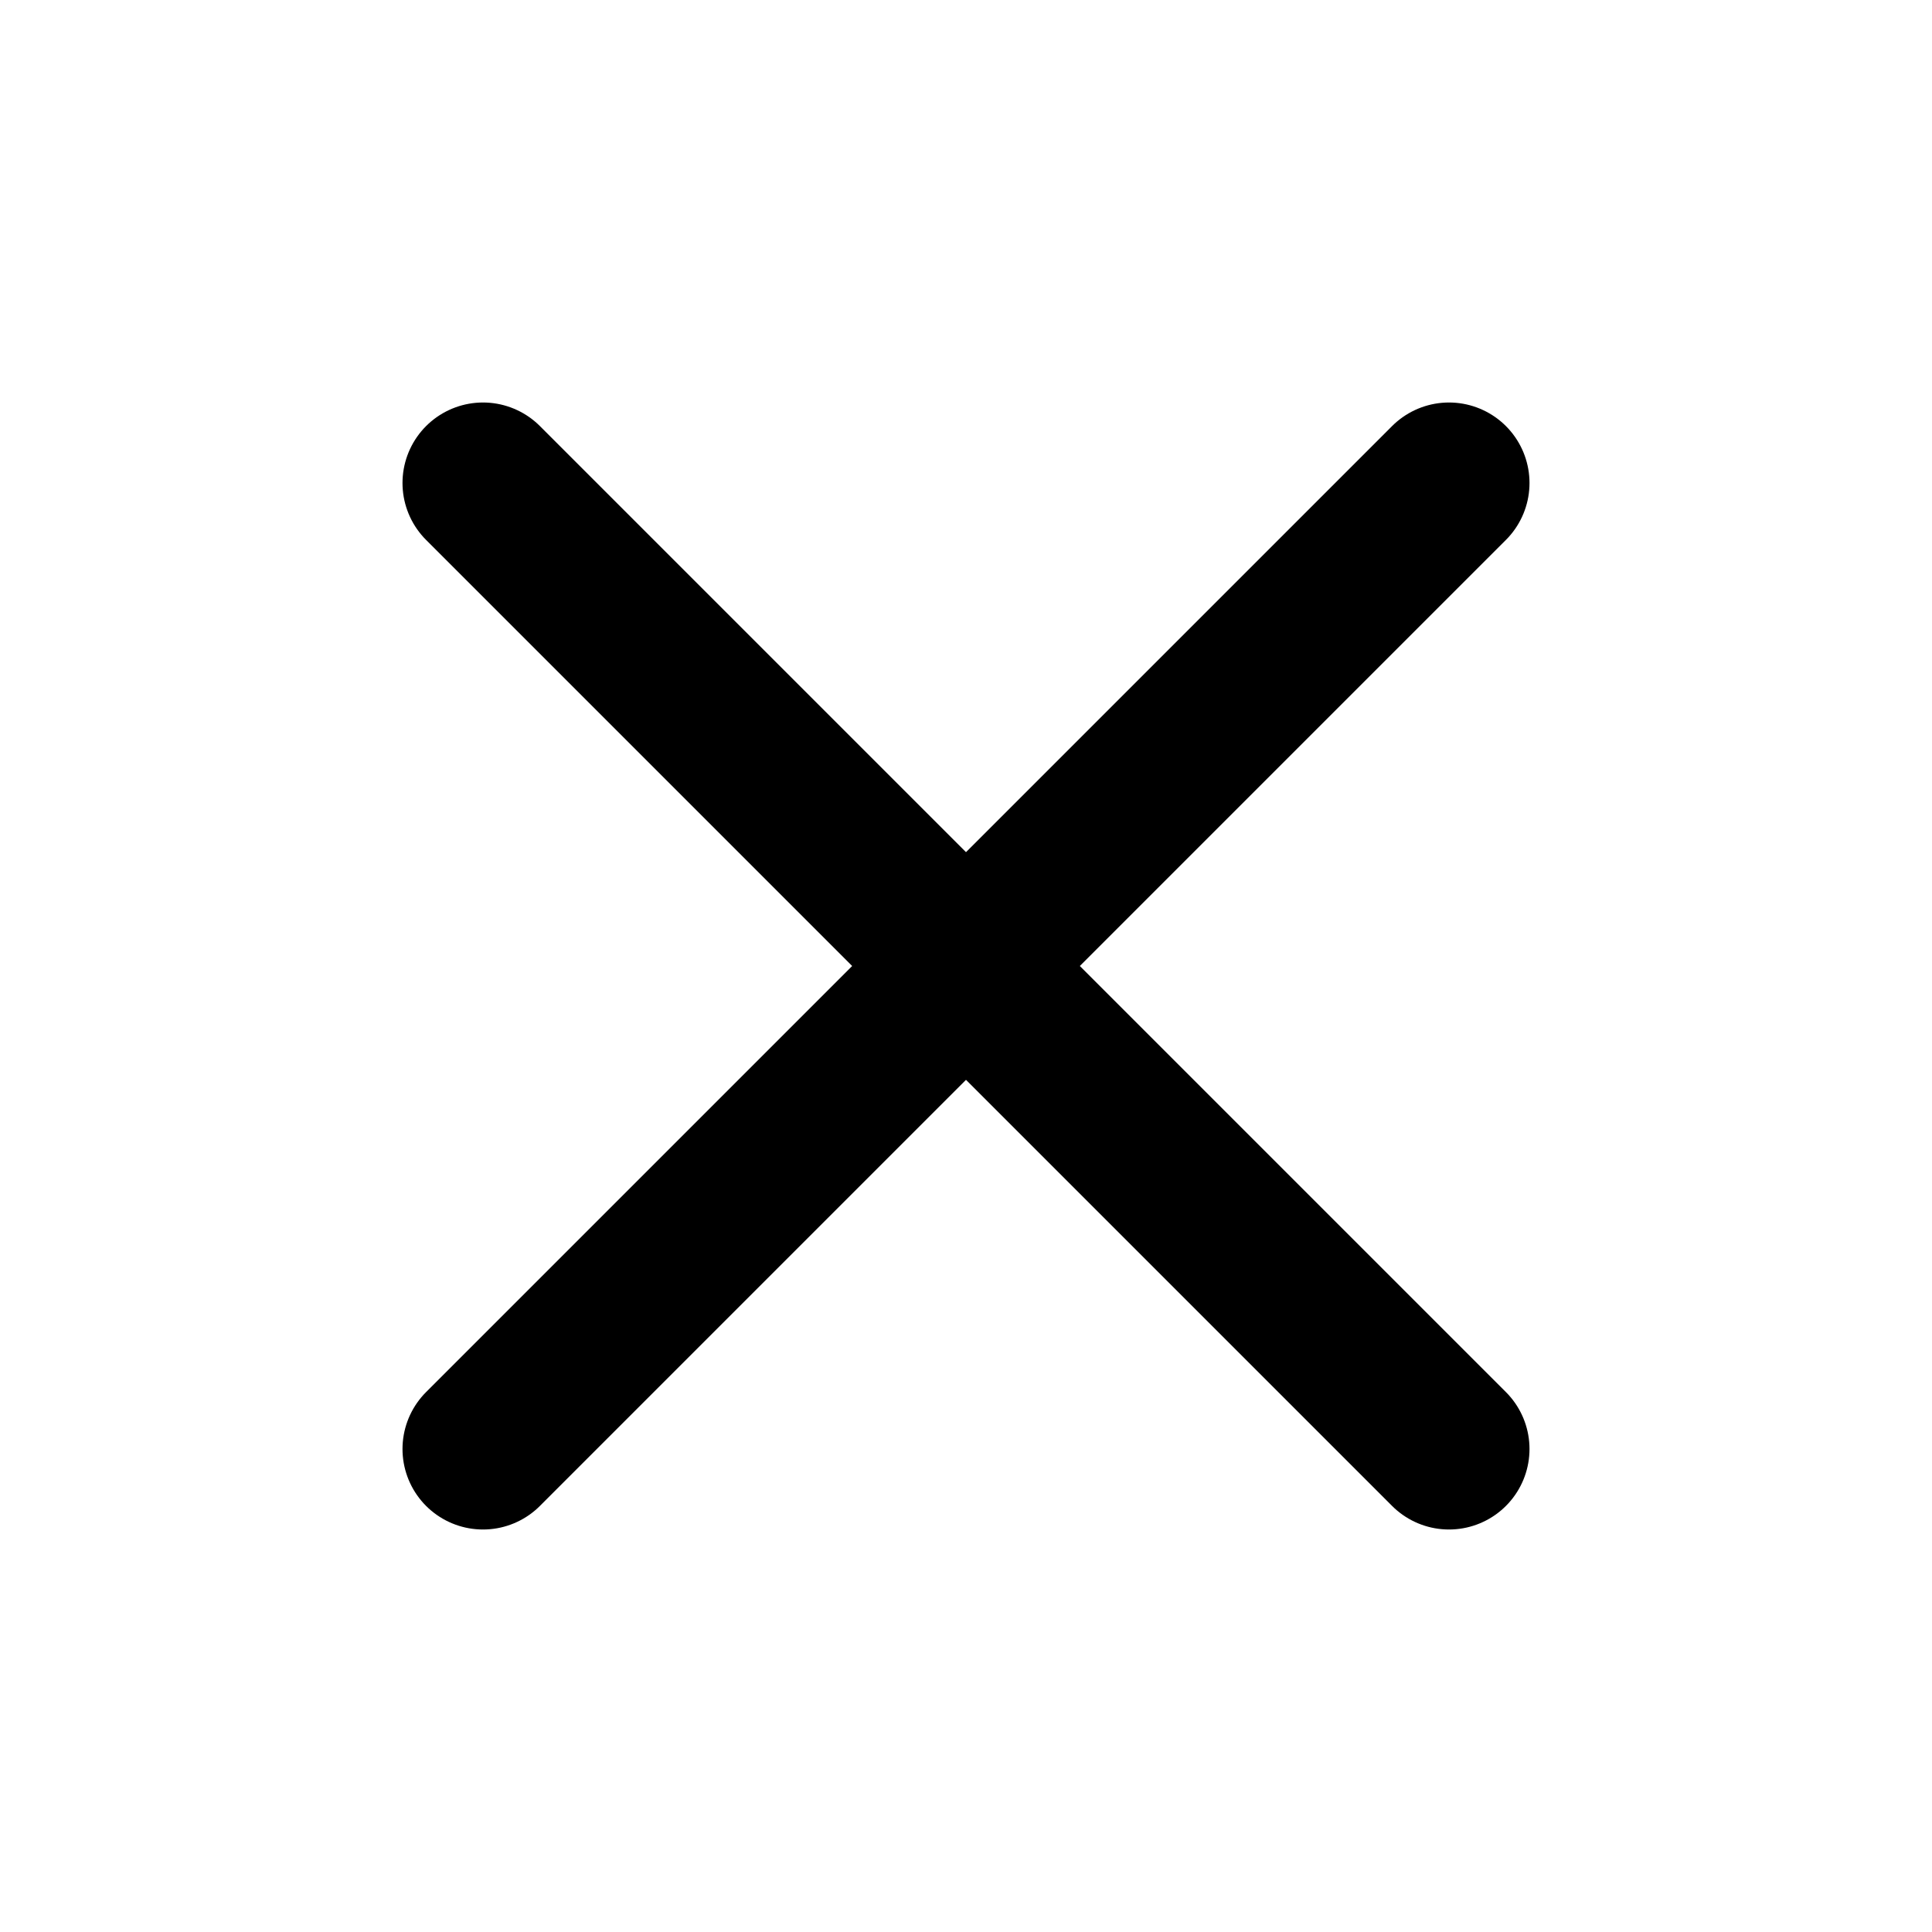
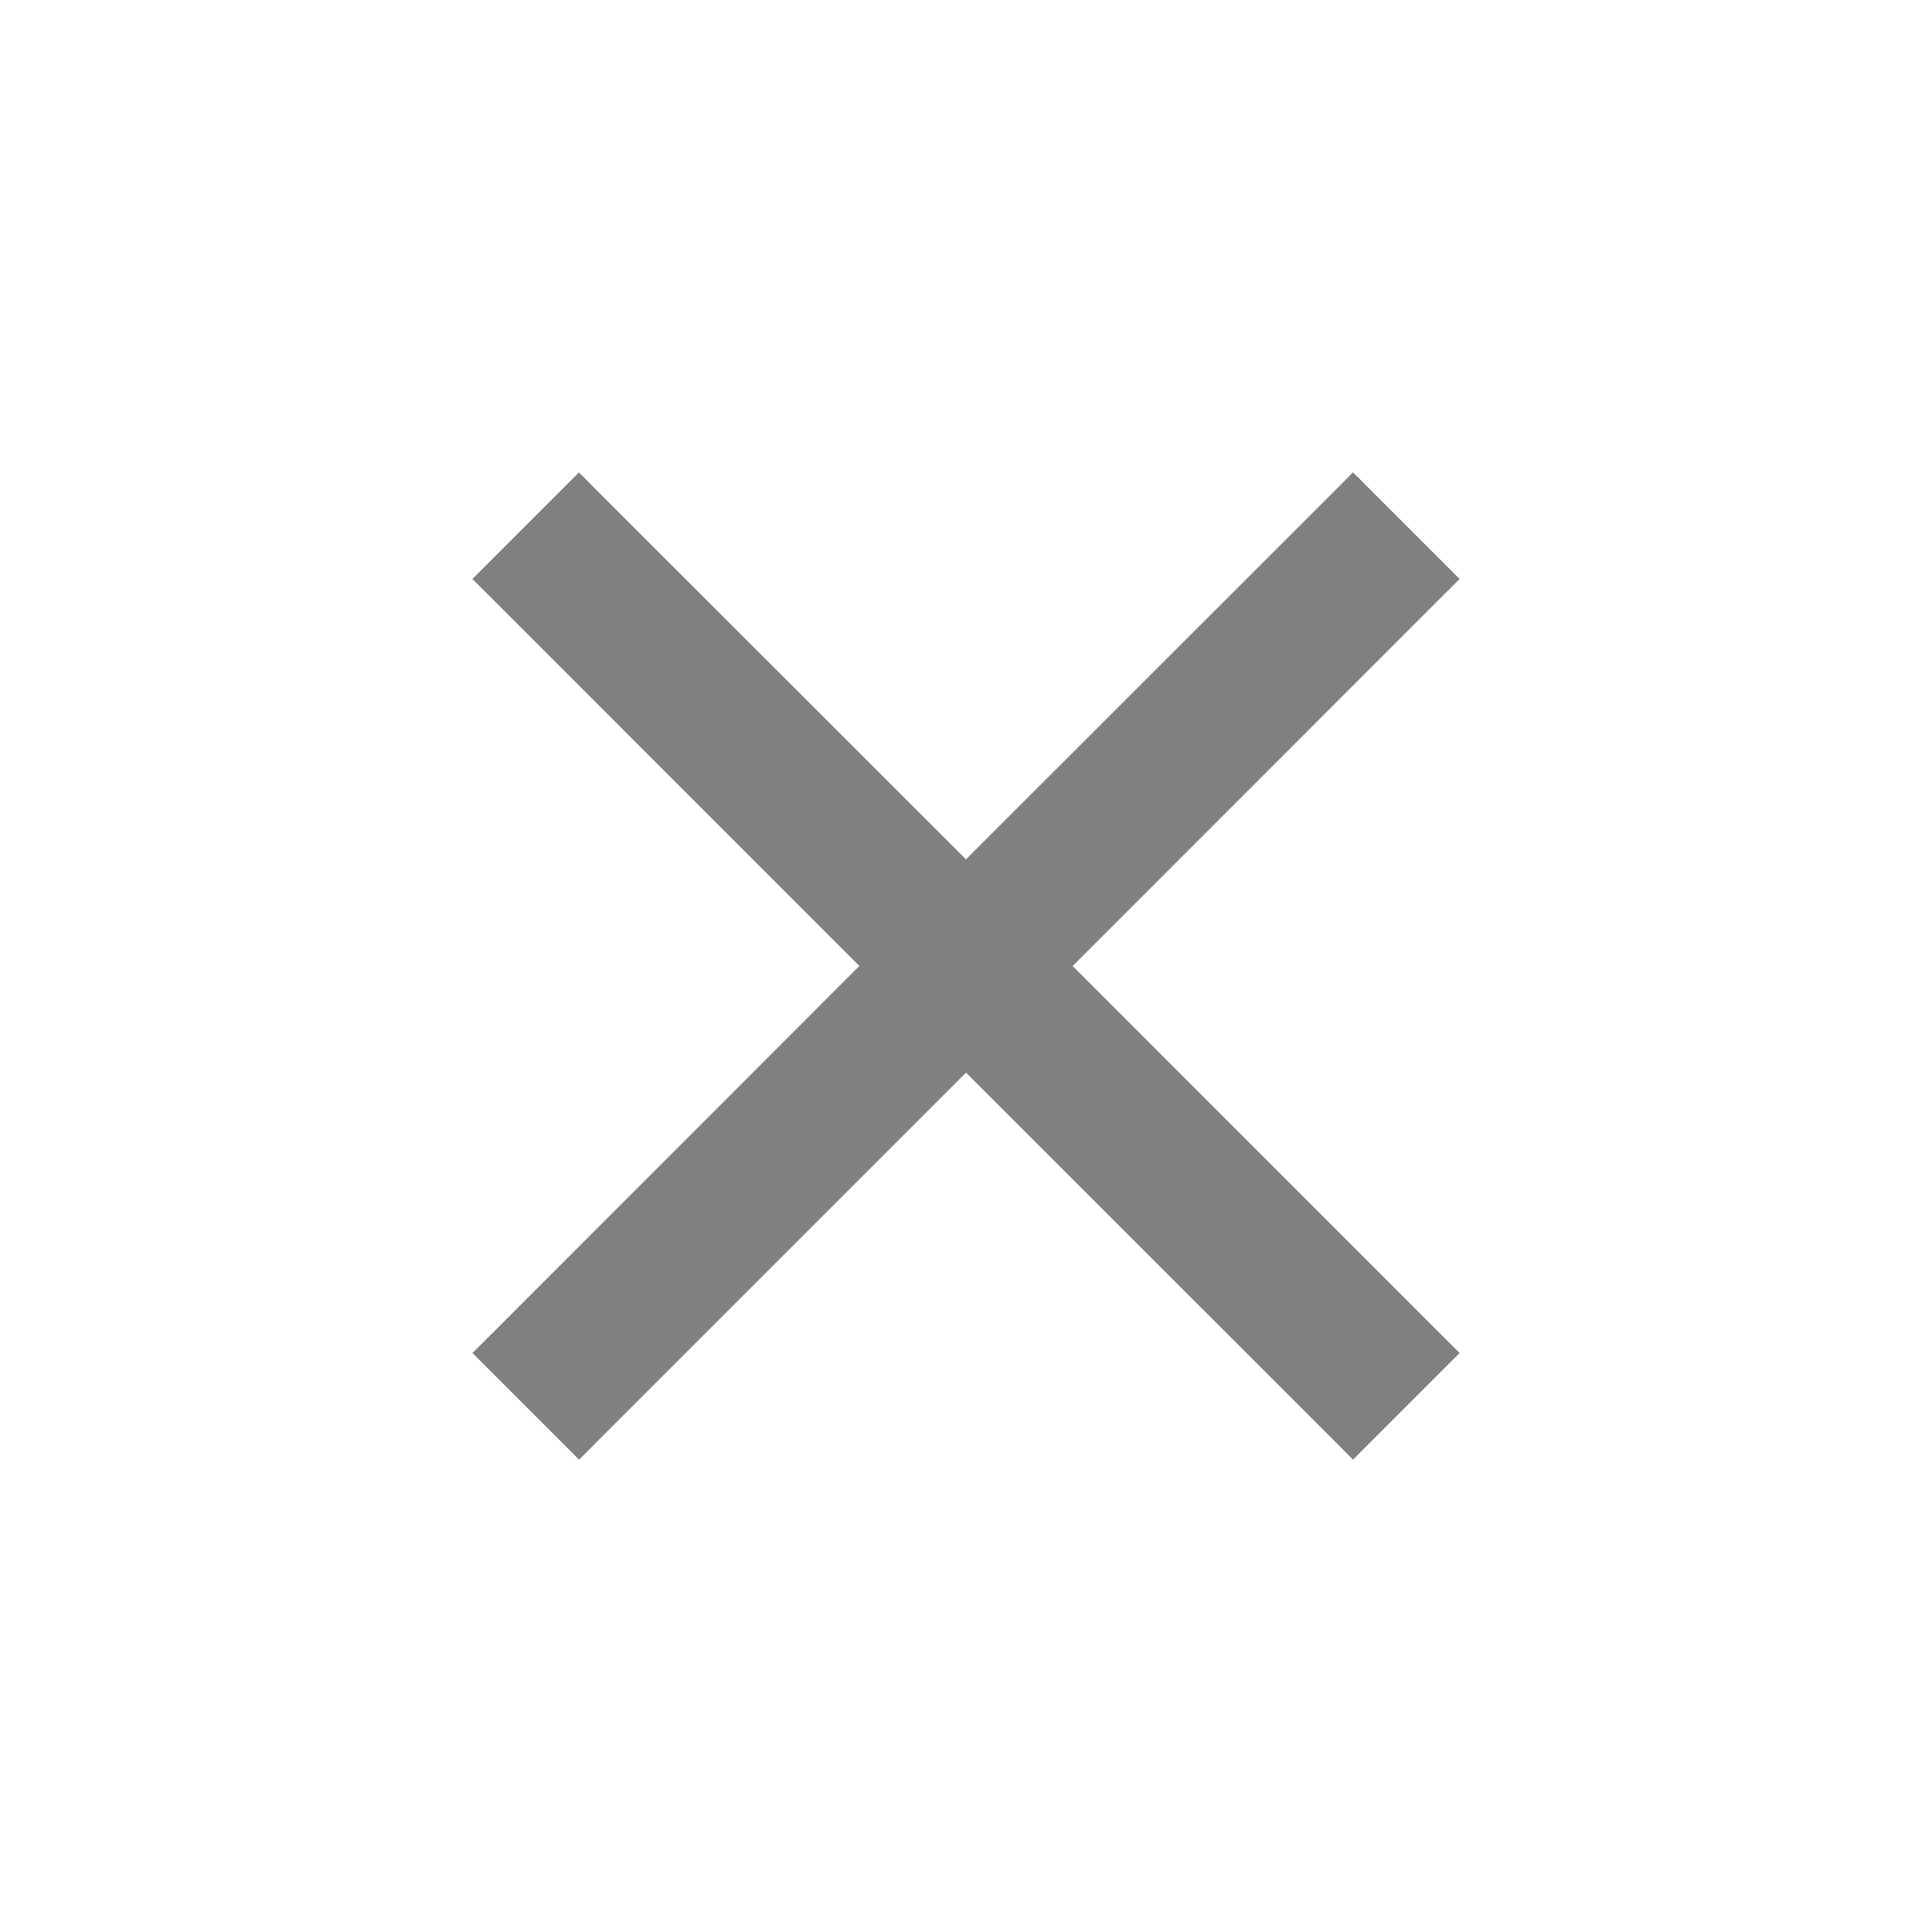
- <svg xmlns="http://www.w3.org/2000/svg" width="800px" height="800px" viewBox="0 0 24 24" fill="none">
-   <path d="M6 6L18 18M18 6L6 18" stroke="#000000" stroke-width="2" stroke-linecap="round" stroke-linejoin="round" />
+ <svg xmlns="http://www.w3.org/2000/svg" width="800px" height="800px" viewBox="0 0 16 16">
+   <path d="M4.795 3.912l-.883.883.147.146L7.117 8 4.06 11.059l-.147.146.883.883.146-.147L8 8.883l3.059 3.058.146.147.883-.883-.147-.146L8.883 8l3.058-3.059.147-.146-.883-.883-.146.147L8 7.117 4.941 4.06z" style="line-height:normal;font-variant-ligatures:normal;font-variant-position:normal;font-variant-caps:normal;font-variant-numeric:normal;font-variant-alternates:normal;font-feature-settings:normal;text-indent:0;text-align:start;text-decoration-line:none;text-decoration-style:solid;text-decoration-color:#000000;text-transform:none;text-orientation:mixed;shape-padding:0;isolation:auto;mix-blend-mode:normal" color="#000000" font-weight="400" font-family="sans-serif" white-space="normal" overflow="visible" fill="gray" fill-rule="evenodd" />
</svg>
